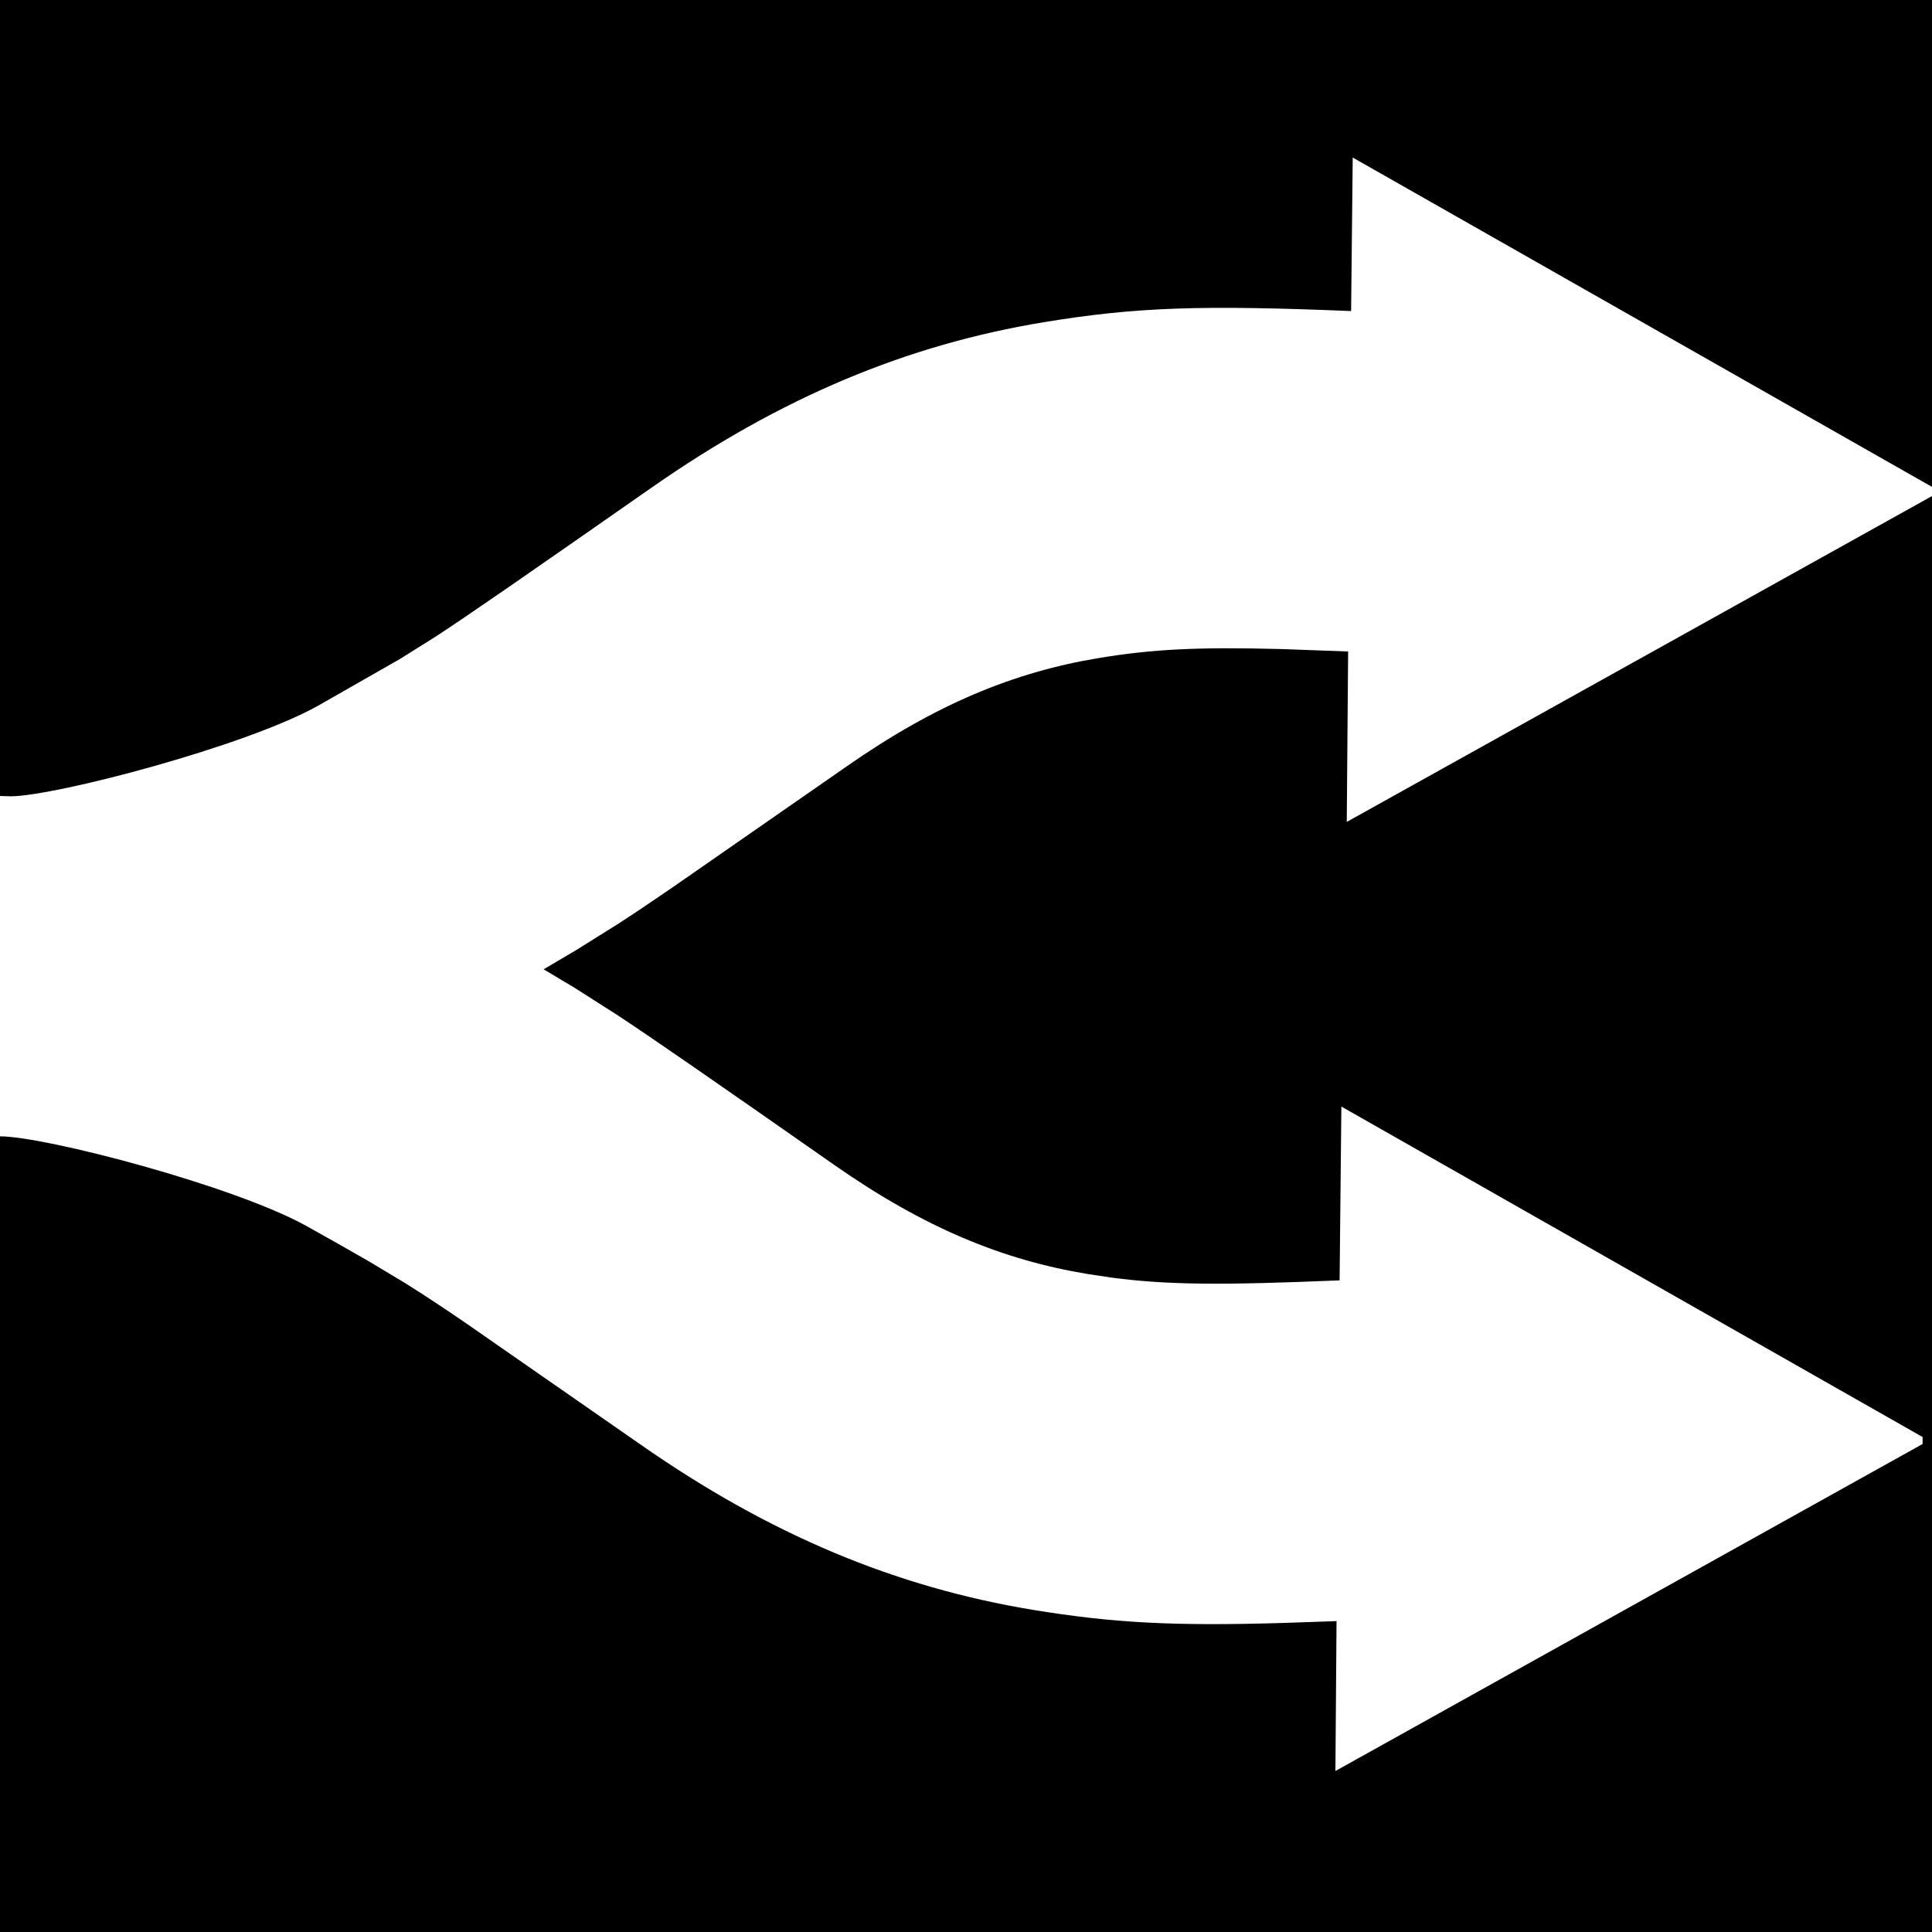
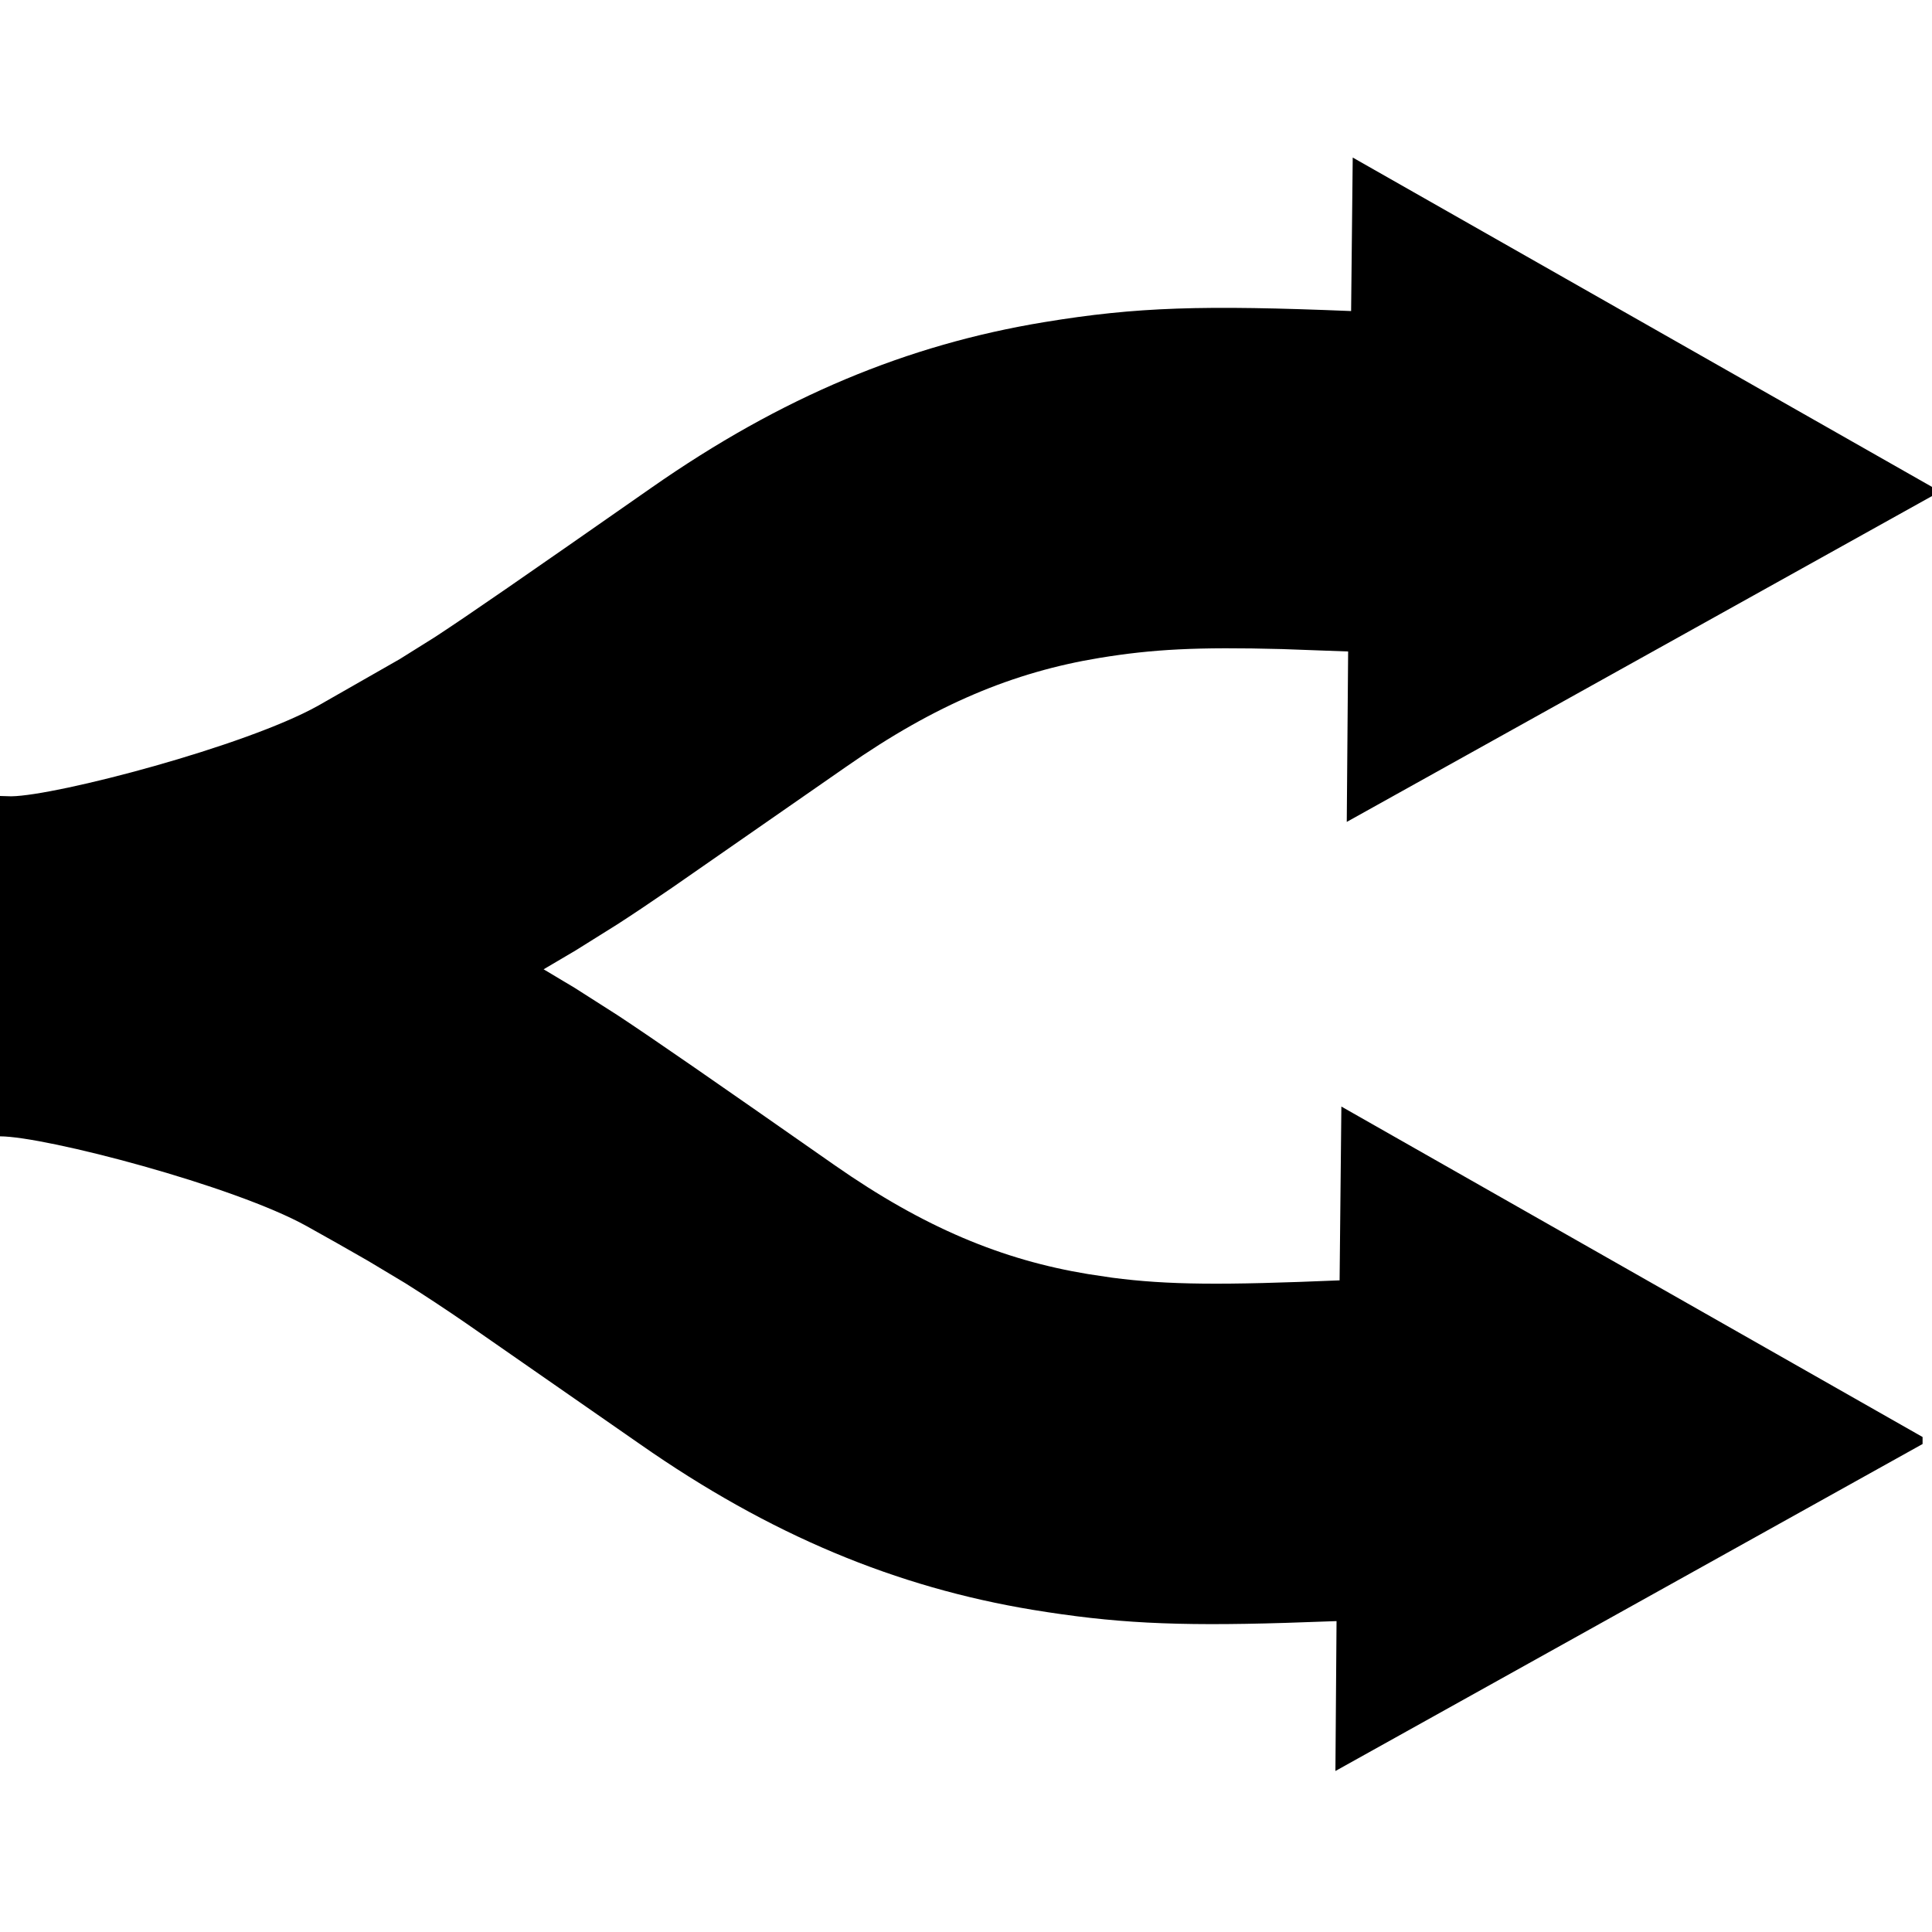
<svg xmlns="http://www.w3.org/2000/svg" viewBox="0 0 24 24">
  <defs>
    <style>
      .cls-1 {
-         fill: #000;
+         fill: #fff;
      }
      path {
-         fill: #fff;
+         fill: #000;
      }
      @media ( prefers-color-scheme: dark ) {
        .cls-1 {
-           fill: #fff;
+           fill: #000;
        }
        path {
-           fill: #000;
+           fill: #fff;
        }
      }
    </style>
  </defs>
  <rect class="cls-1" width="24" height="24" />
  <path d="M16.804 1.957l7.22 4.105v.087L16.73 10.21l.017-2.117-.821-.03c-1.059-.028-1.611.002-2.268.11-1.064.175-2.038.577-3.147 1.352L8.345 11.03c-.284.195-.495.336-.68.455l-.515.322-.397.234.385.23.53.338c.476.314 1.17.796 2.701 1.866 1.11.775 2.083 1.177 3.147 1.352l.3.045c.694.091 1.375.094 2.825.033l.022-2.159 7.22 4.105v.087L16.589 22l.014-1.862-.635.022c-1.386.042-2.137.002-3.138-.162-1.694-.28-3.26-.926-4.881-2.059l-2.158-1.5a21.997 21.997 0 00-.755-.498l-.467-.28a55.927 55.927 0 00-.76-.43C2.908 14.73.563 14.116 0 14.116V9.888l.14.004c.564-.007 2.91-.622 3.809-1.124l1.016-.58.438-.274c.428-.28 1.072-.726 2.686-1.853 1.621-1.133 3.186-1.78 4.881-2.059 1.152-.19 1.974-.213 3.814-.138l.02-1.907z" />
</svg>
